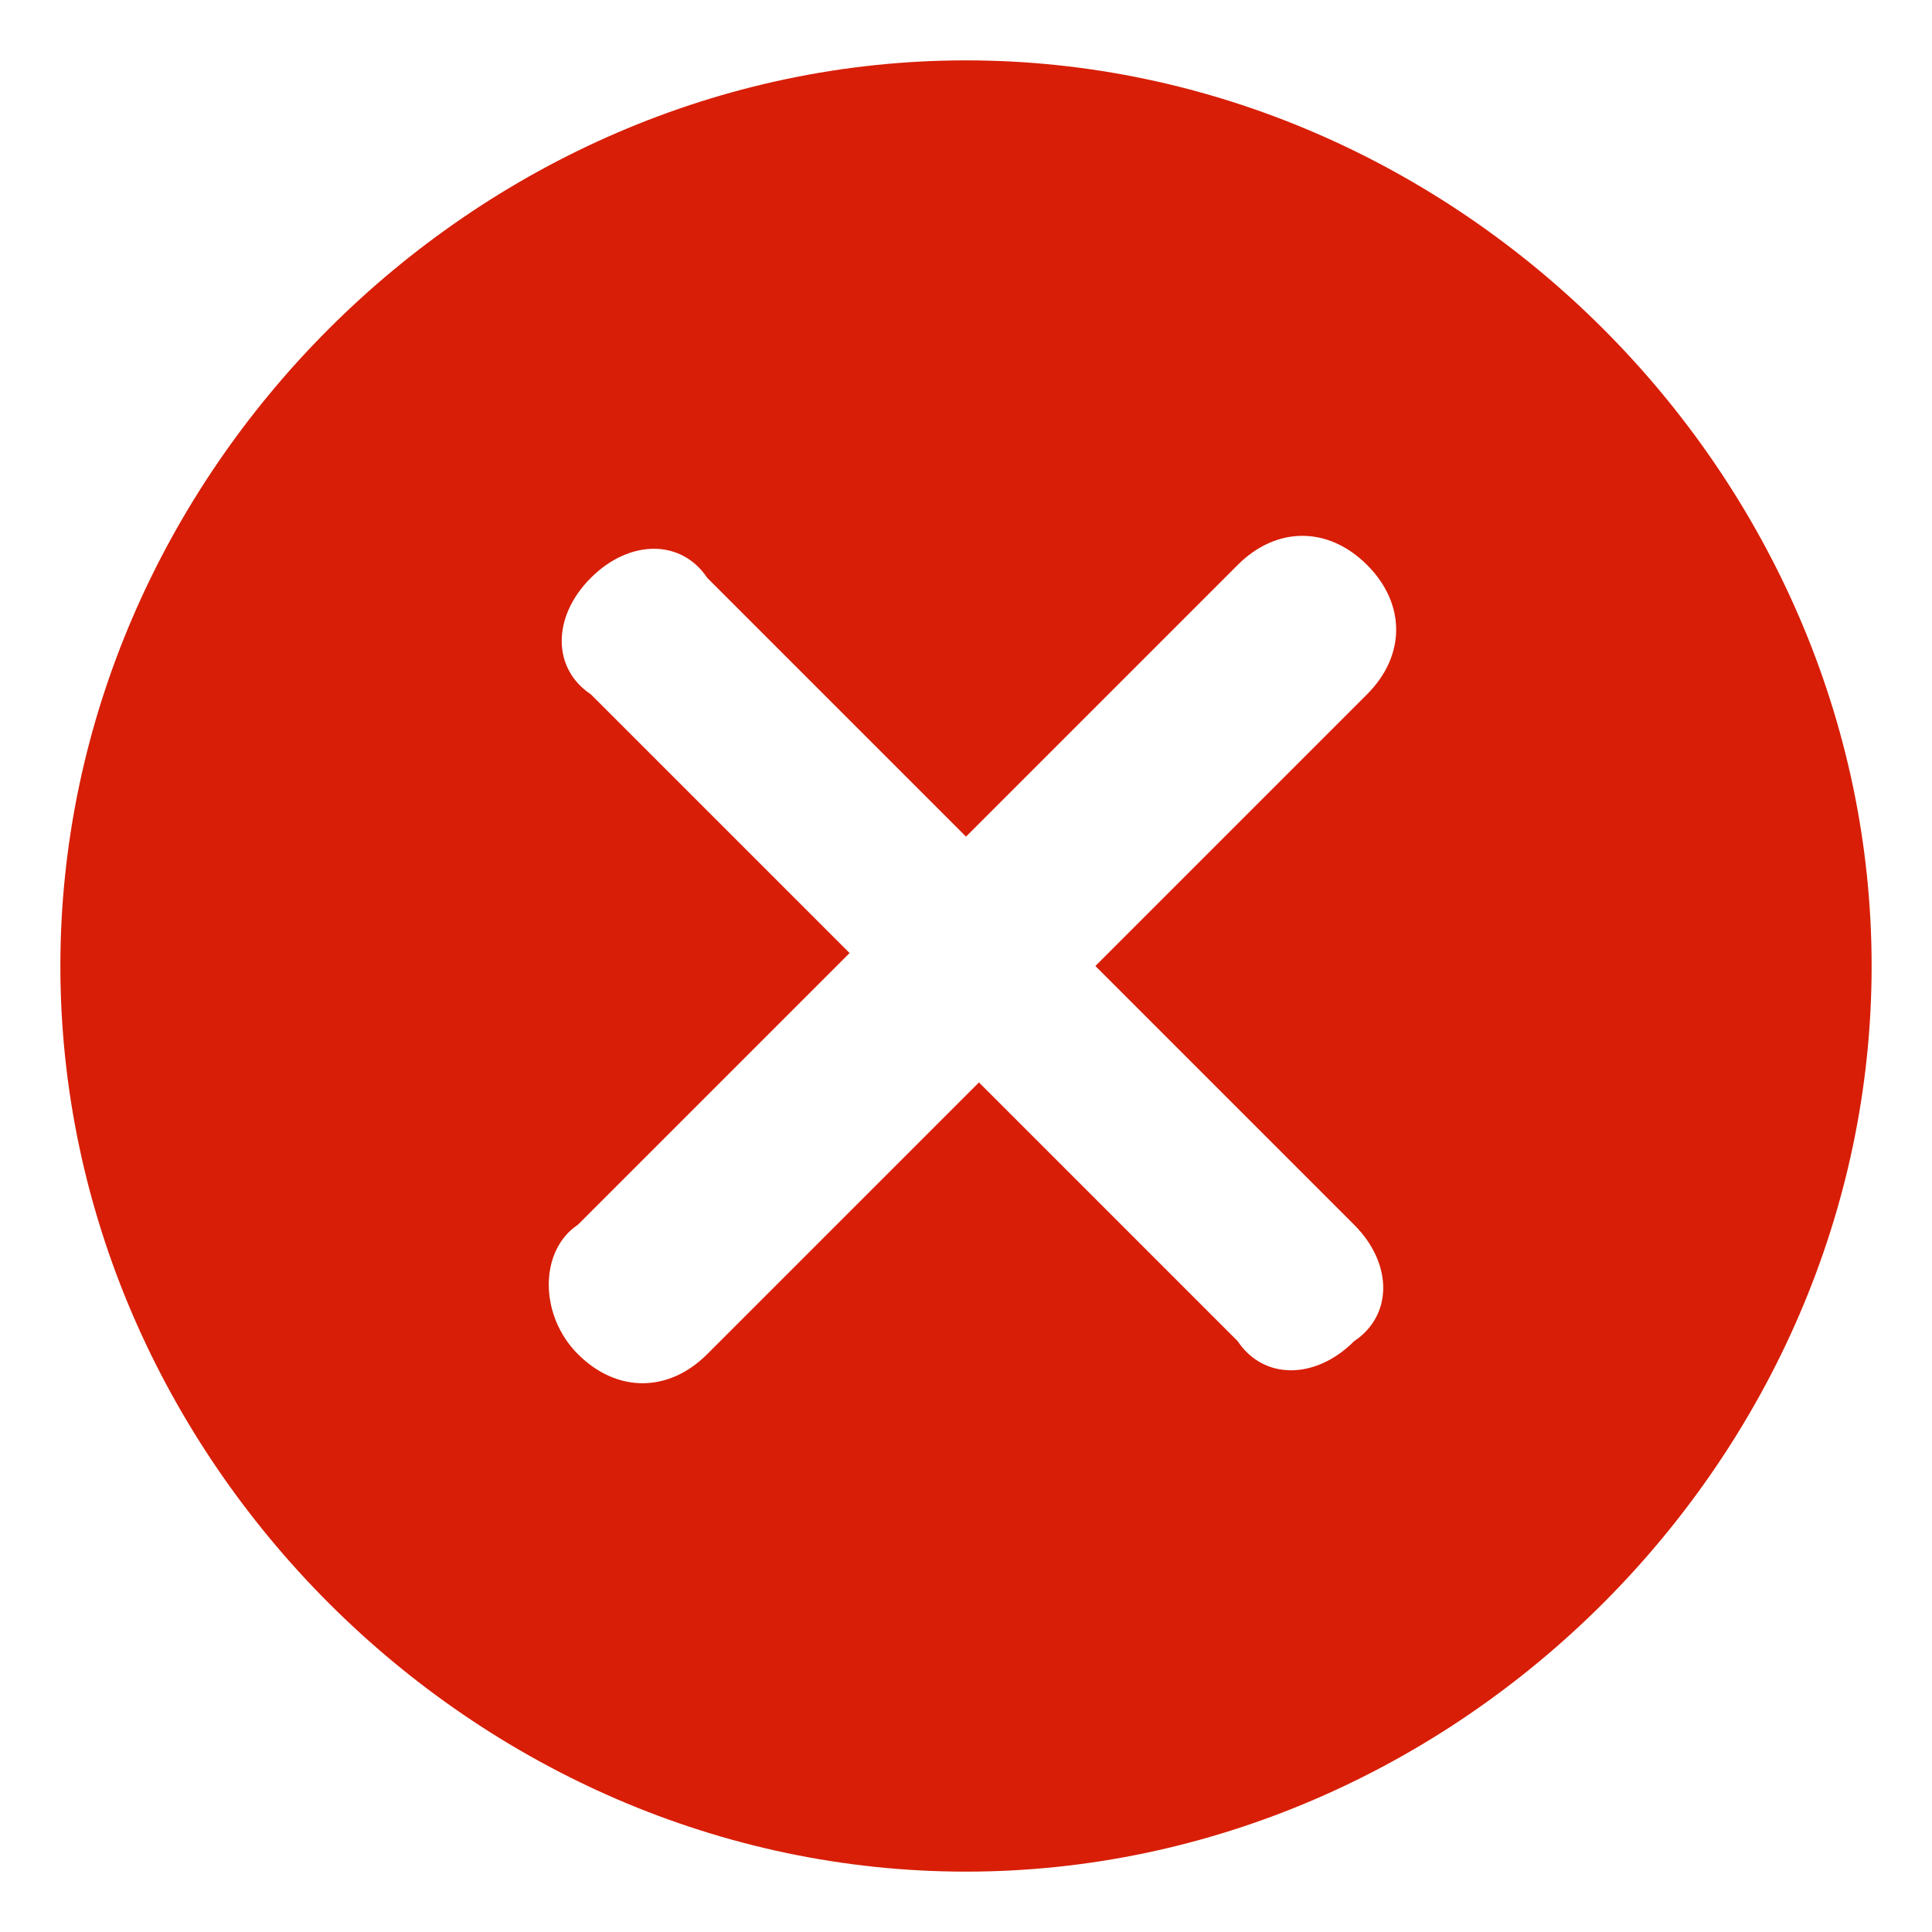
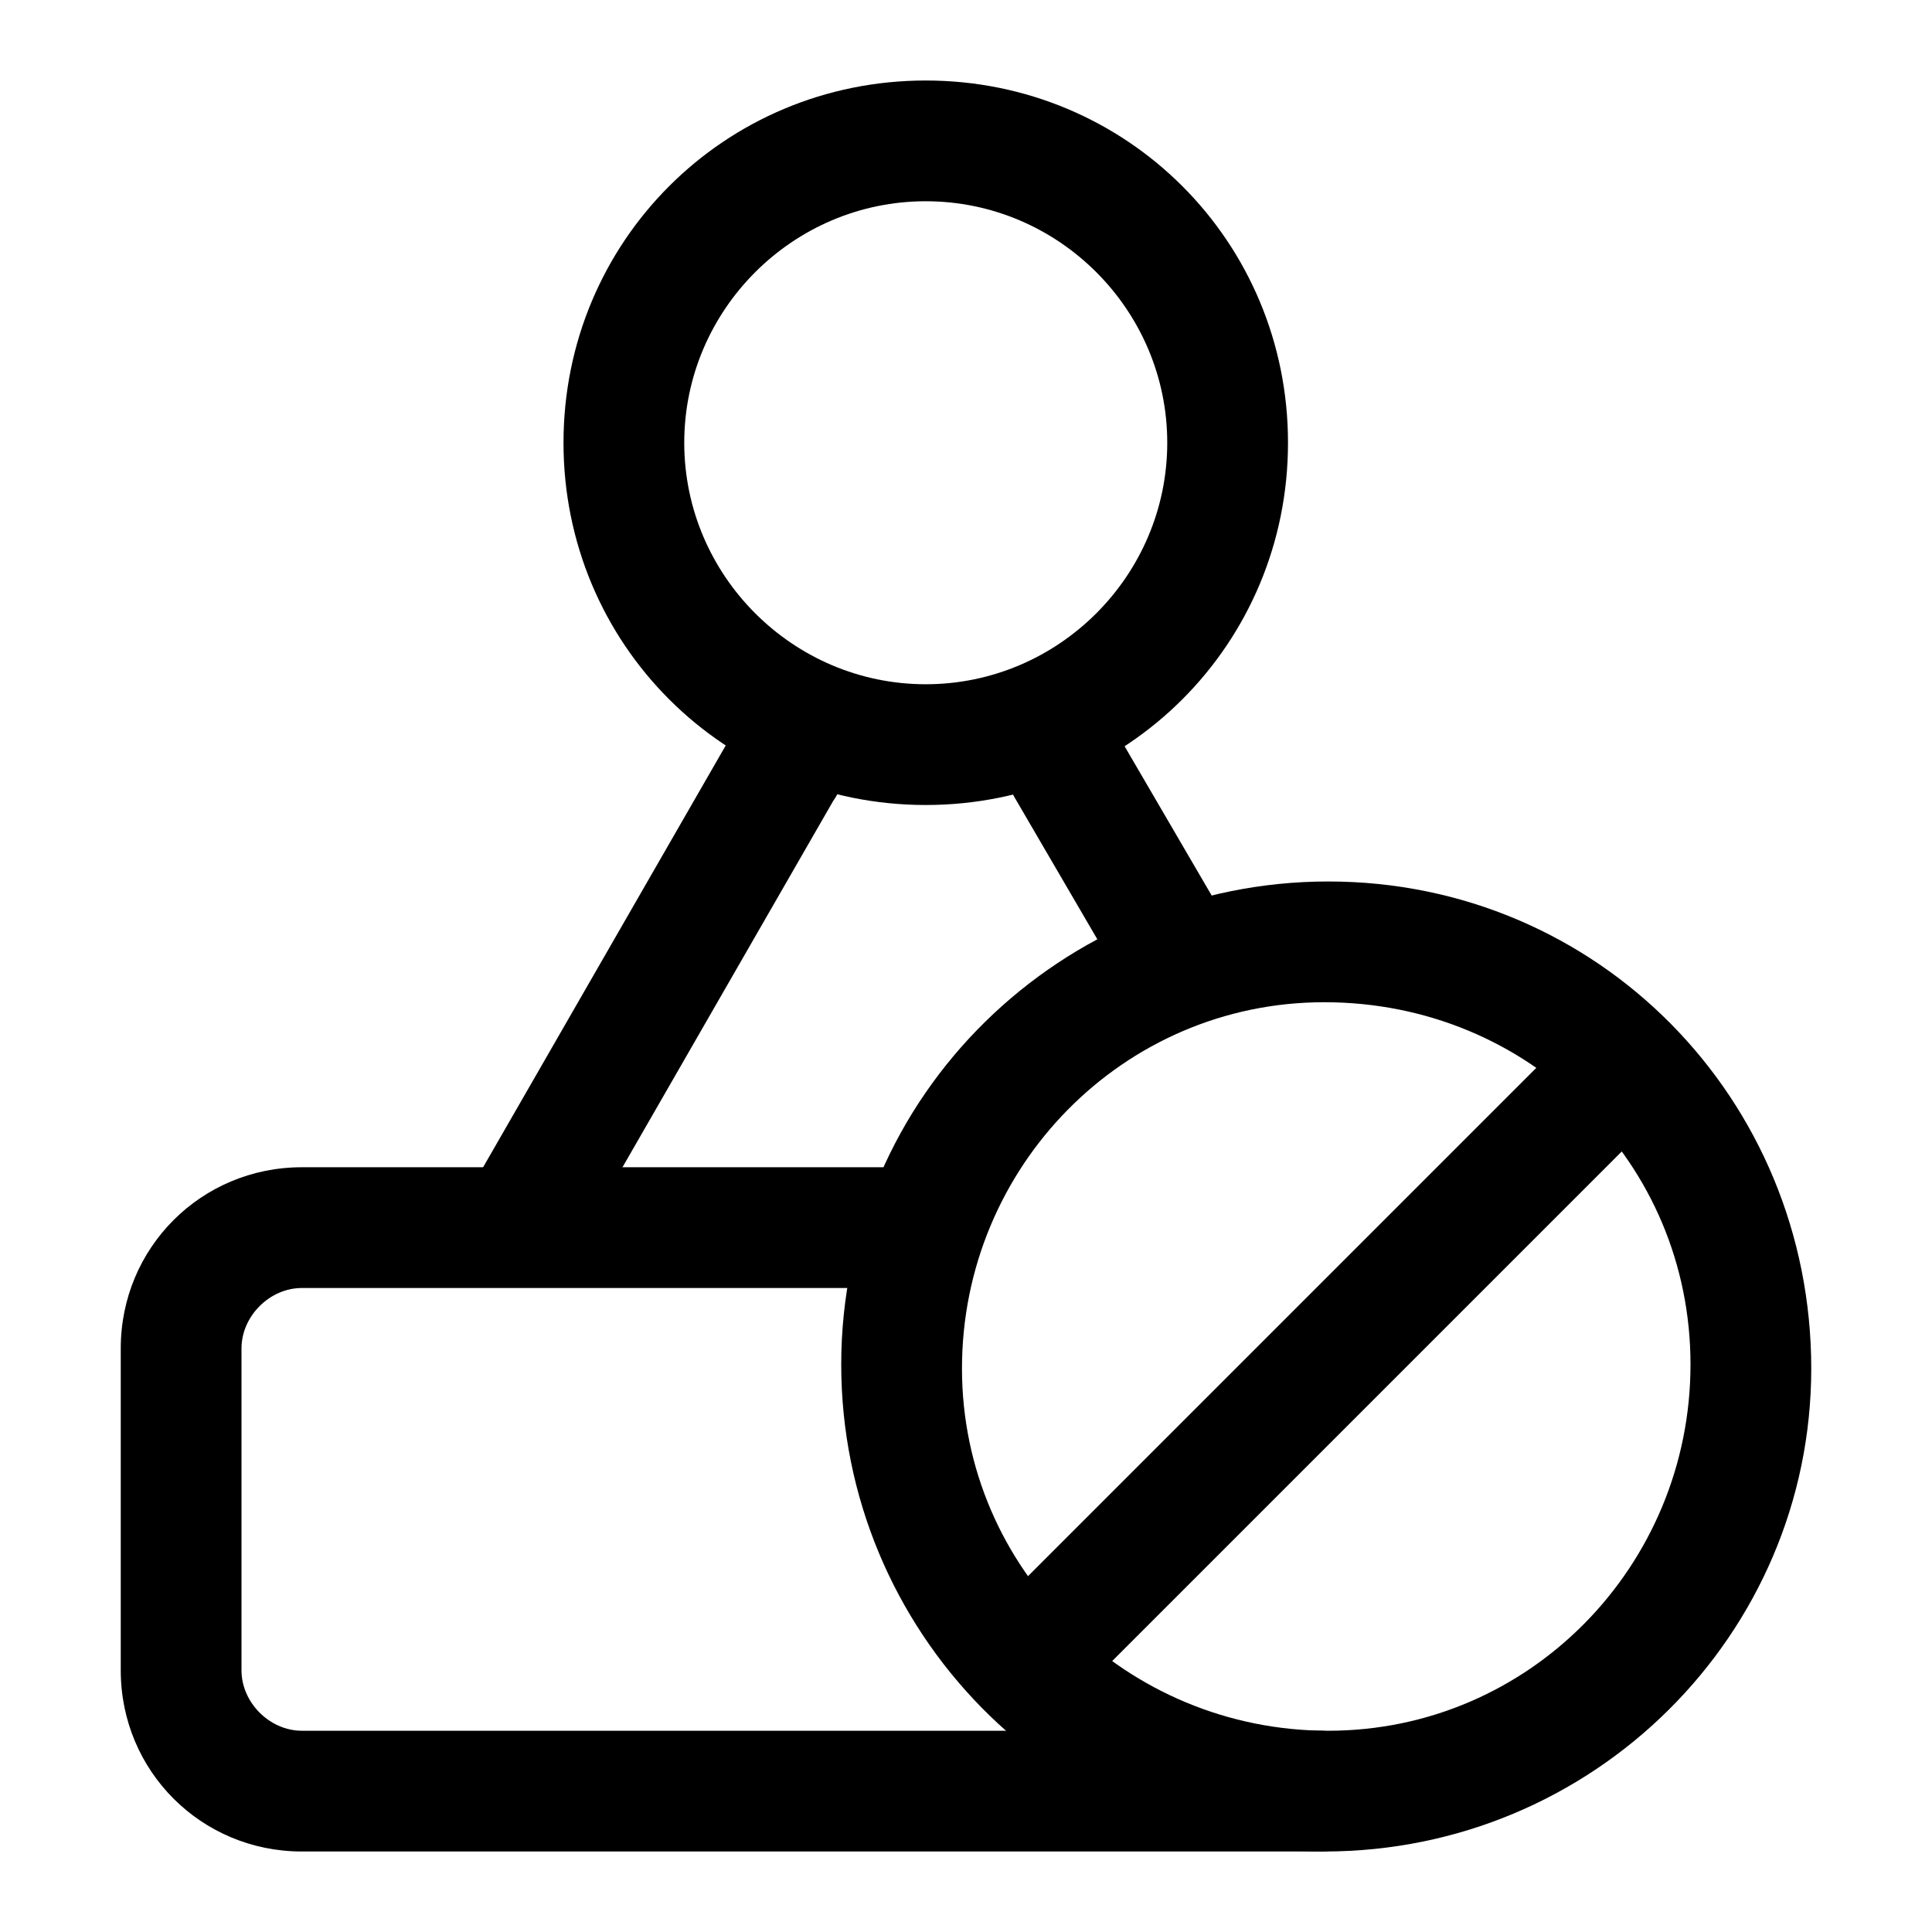
- <svg xmlns="http://www.w3.org/2000/svg" t="1646664859923" class="icon" viewBox="0 0 1024 1024" version="1.1" p-id="5568" width="24" height="24">
-   <path d="M512 32C251.429 32 32 251.429 32 512s219.429 480 480 480 480-219.429 480-480-219.429-480-480-480z m205.714 617.143c20.571 20.571 20.571 48 0 61.714-20.571 20.571-48 20.571-61.714 0l-137.143-137.143L374.857 717.714c-20.571 20.571-48 20.571-68.571 0s-20.571-54.857 0-68.571l144-144-137.143-137.143c-20.571-13.714-20.571-41.143 0-61.714 20.571-20.571 48-20.571 61.714 0l137.143 137.143 144-144c20.571-20.571 48-20.571 68.571 0 20.571 20.571 20.571 48 0 68.571L580.571 512l137.143 137.143z" fill="#d81e06" p-id="5569" />
+ <svg xmlns="http://www.w3.org/2000/svg" t="1665799935882" class="icon" viewBox="0 0 1024 1024" version="1.1" p-id="8698" width="48" height="48">
+   <path d="M490.667 426.667c-106.667 0-192-85.333-192-192s85.333-192 192-192 192 85.333 192 192-85.333 192-192 192z m0-320c-70.4 0-128 57.6-128 128s57.6 128 128 128 128-57.6 128-128-57.6-128-128-128z" p-id="8699" />
+   <path d="M625.067 541.867c-10.667 0-21.333-6.4-27.733-17.067l-59.733-102.4c-8.533-14.933-4.267-34.133 10.667-42.667 14.933-8.533 34.133-4.267 44.8 10.667l59.733 102.4c8.533 14.933 2.133 34.133-10.667 42.667-6.4 4.267-12.8 6.4-17.067 6.4zM277.333 680.533c-6.4 0-10.667-2.133-17.067-4.267-14.933-8.533-21.333-27.733-12.8-42.667l138.667-241.067c8.533-14.933 27.733-21.333 44.8-10.667 14.933 8.533 21.333 27.733 10.667 42.667l-138.667 241.067c-4.267 8.533-14.933 14.933-25.6 14.933z" p-id="8700" />
+   <path d="M699.733 981.333H160C106.667 981.333 64 938.667 64 885.333v-170.667C64 661.333 106.667 618.667 160 618.667h311.467c17.067 0 32 14.933 32 32s-14.933 32-32 32H160c-17.067 0-32 14.933-32 32v170.667c0 17.067 14.933 32 32 32h539.733c17.067 0 32 14.933 32 32s-12.8 32-32 32z" p-id="8701" />
+   <path d="M701.867 981.333c-142.933 0-256-117.333-256-258.133 0-142.933 117.333-256 258.133-256 142.933 0 256 115.2 256 258.133 0 140.8-115.2 256-258.133 256z m0-450.133c-106.667 0-192 87.467-192 194.133s87.467 192 194.133 192 192-87.467 192-194.133-85.333-192-194.133-192z" p-id="8702" />
+   <path d="M563.2 896c-17.067 0-32-14.933-32-32 0-8.533 4.267-17.067 8.533-23.467l279.467-279.467c12.8-12.8 32-12.8 44.8 0 12.8 12.8 12.8 32 0 44.8L584.533 885.333c-4.267 6.4-12.8 10.667-21.333 10.667z" p-id="8703" />
</svg>
